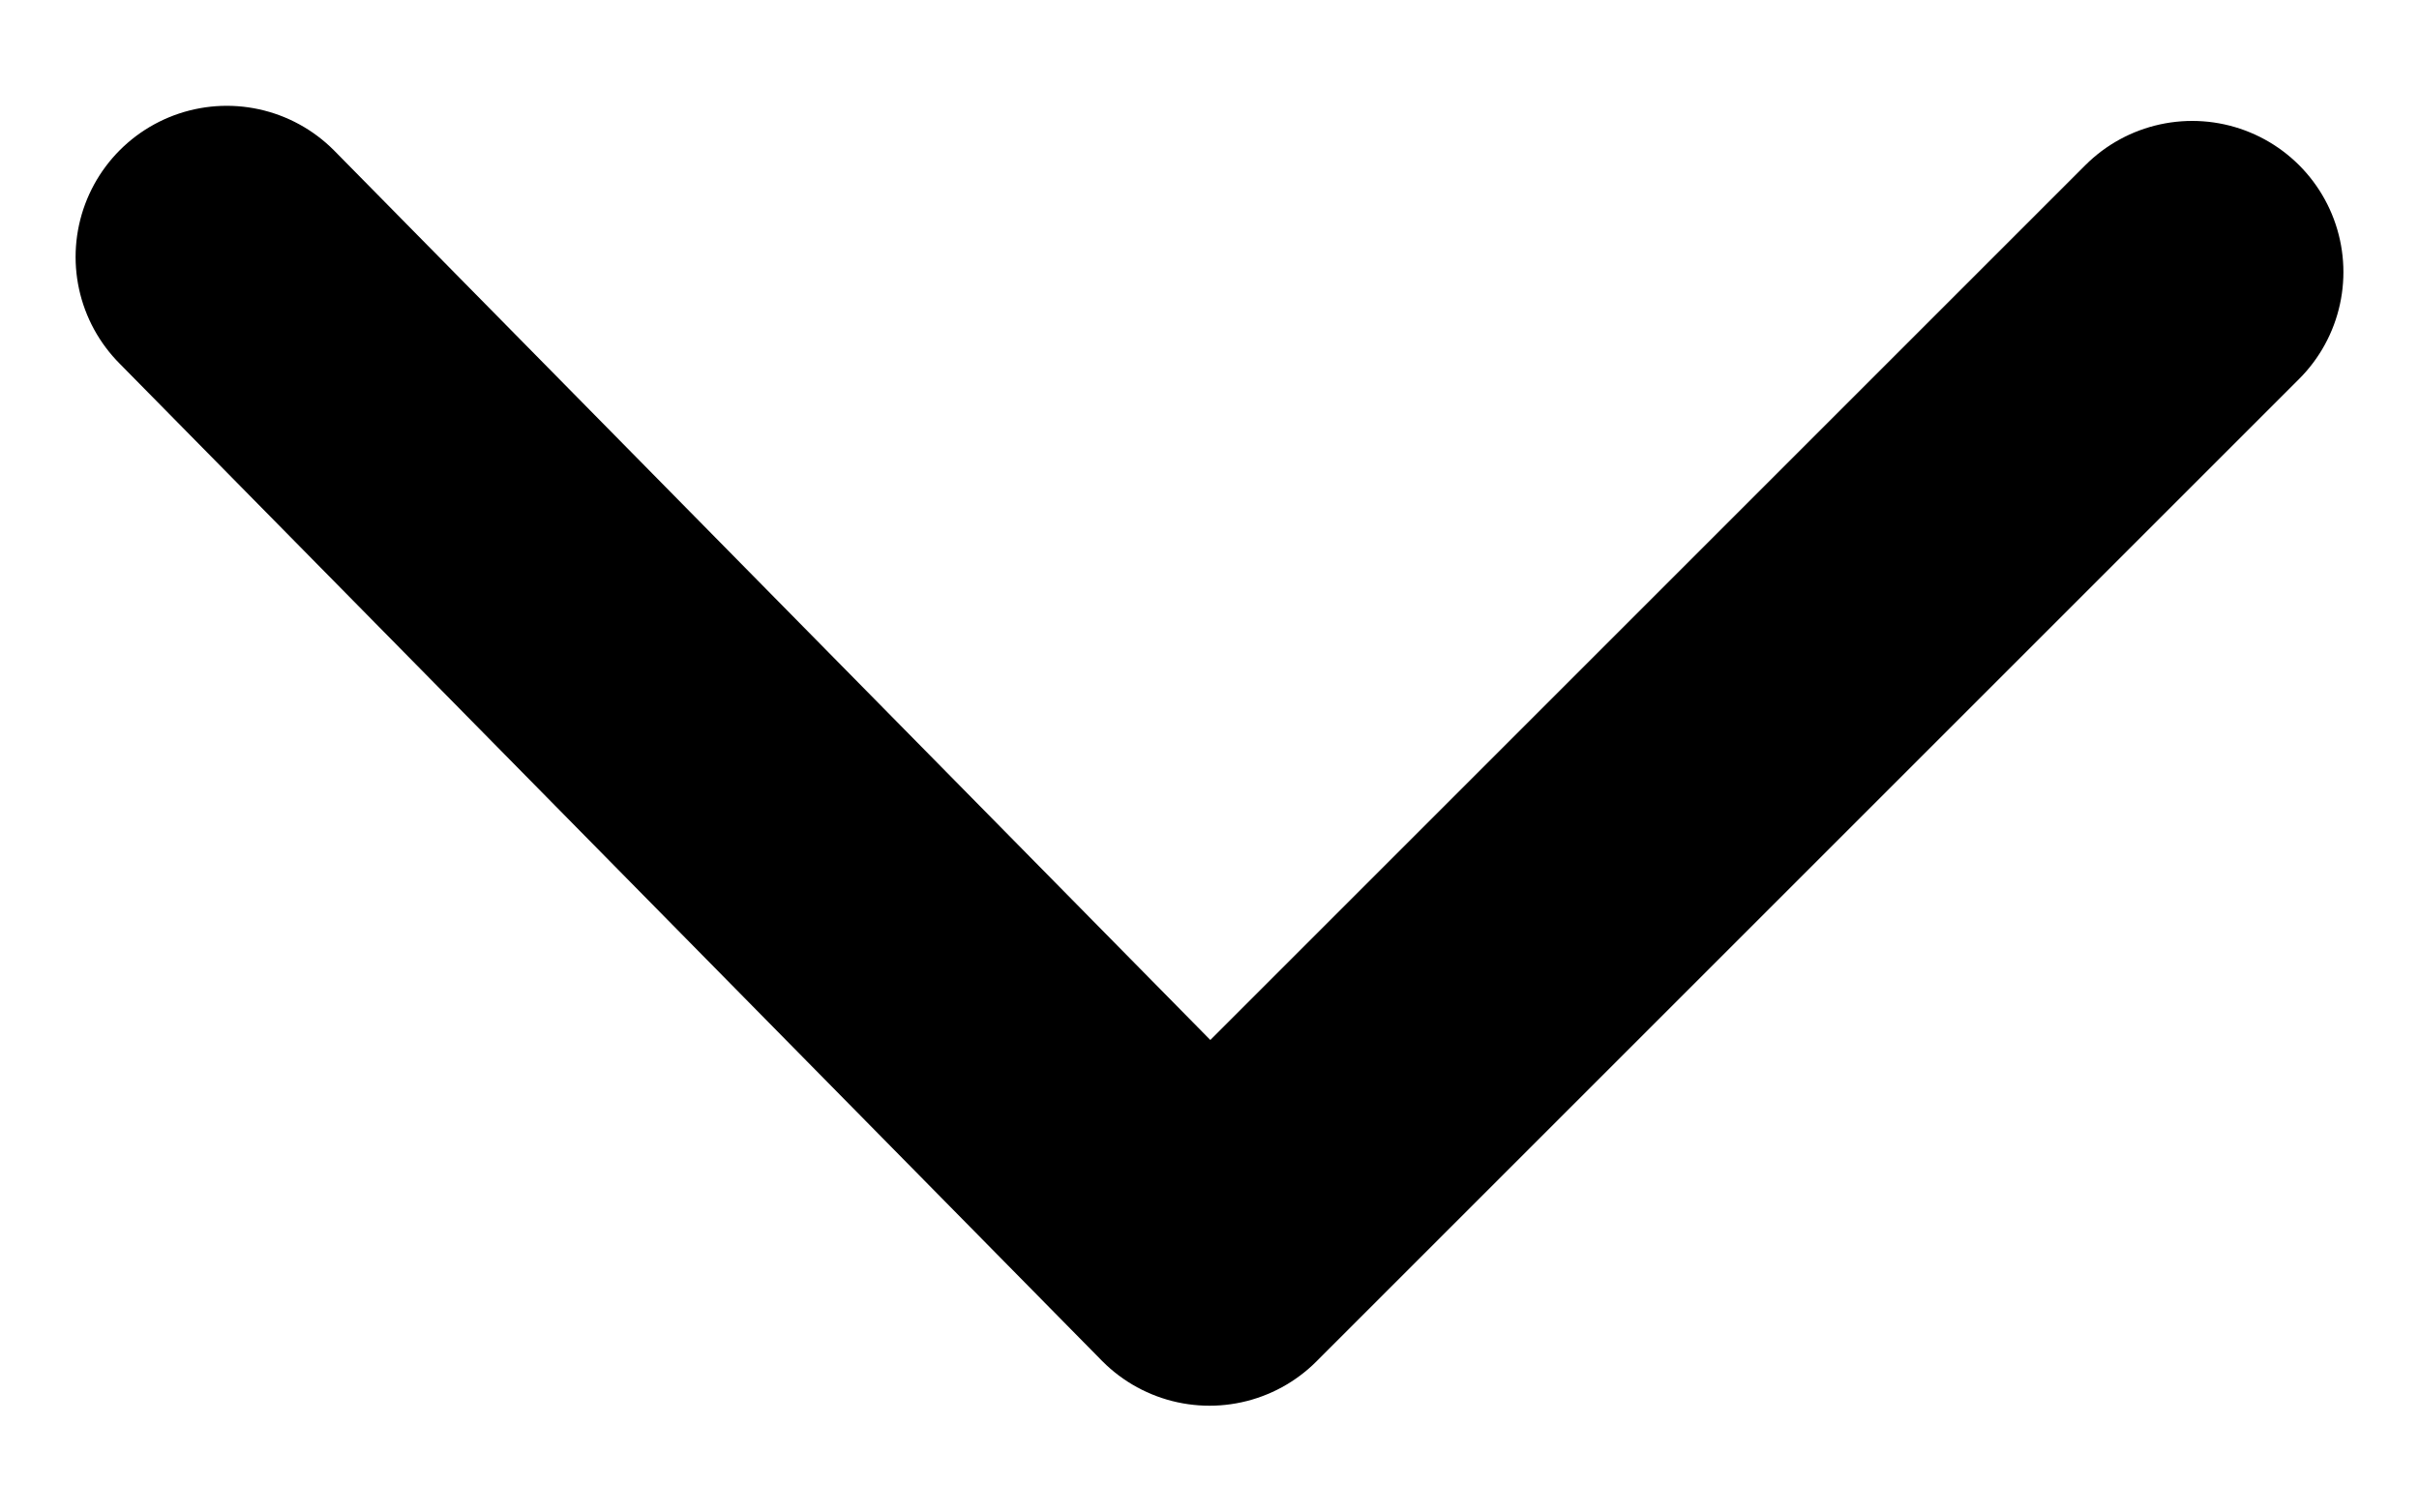
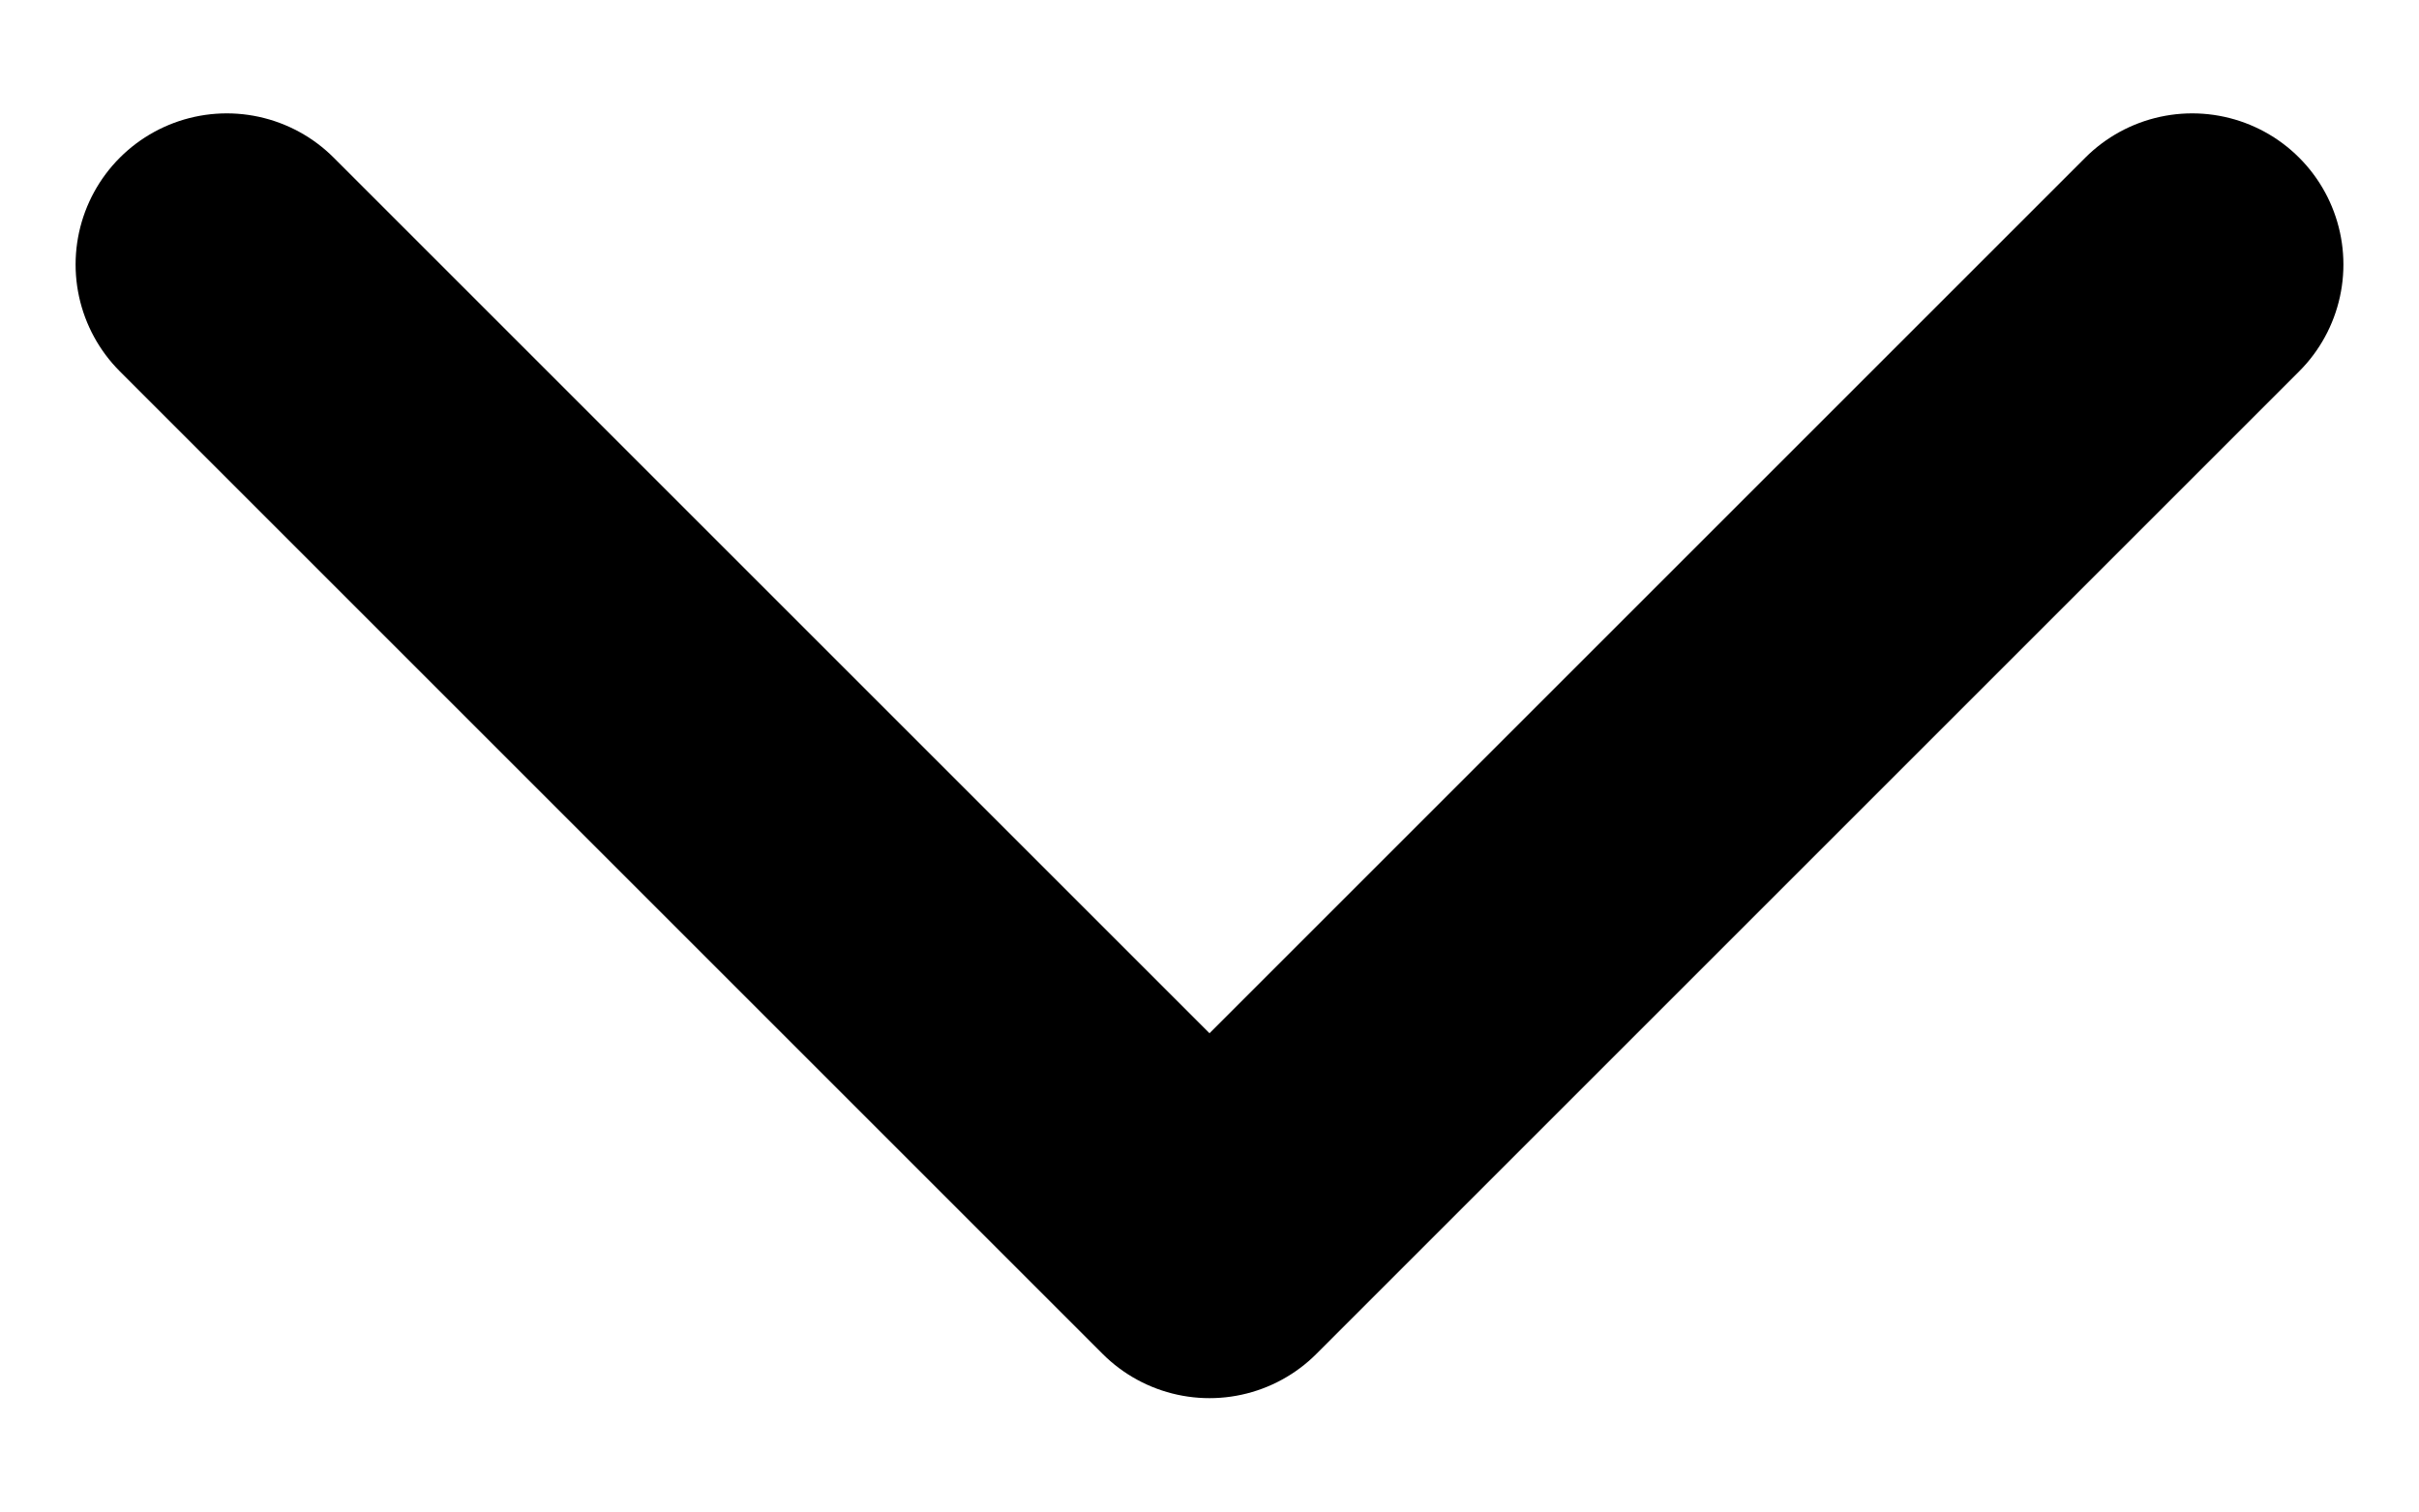
- <svg xmlns="http://www.w3.org/2000/svg" width="16" height="10" fill="none">
-   <path stroke="#000" stroke-linecap="round" stroke-linejoin="round" stroke-width="2" d="M14.5 1.8 8 8.3 1.5 1.7" />
+ <svg xmlns="http://www.w3.org/2000/svg" width="16" height="10" viewBox="0 0 16 10" fill="none">
+   <path d="M14.5 1.75L8 8.25L1.5 1.75" stroke="black" stroke-width="2" stroke-linecap="round" stroke-linejoin="round" />
</svg>
